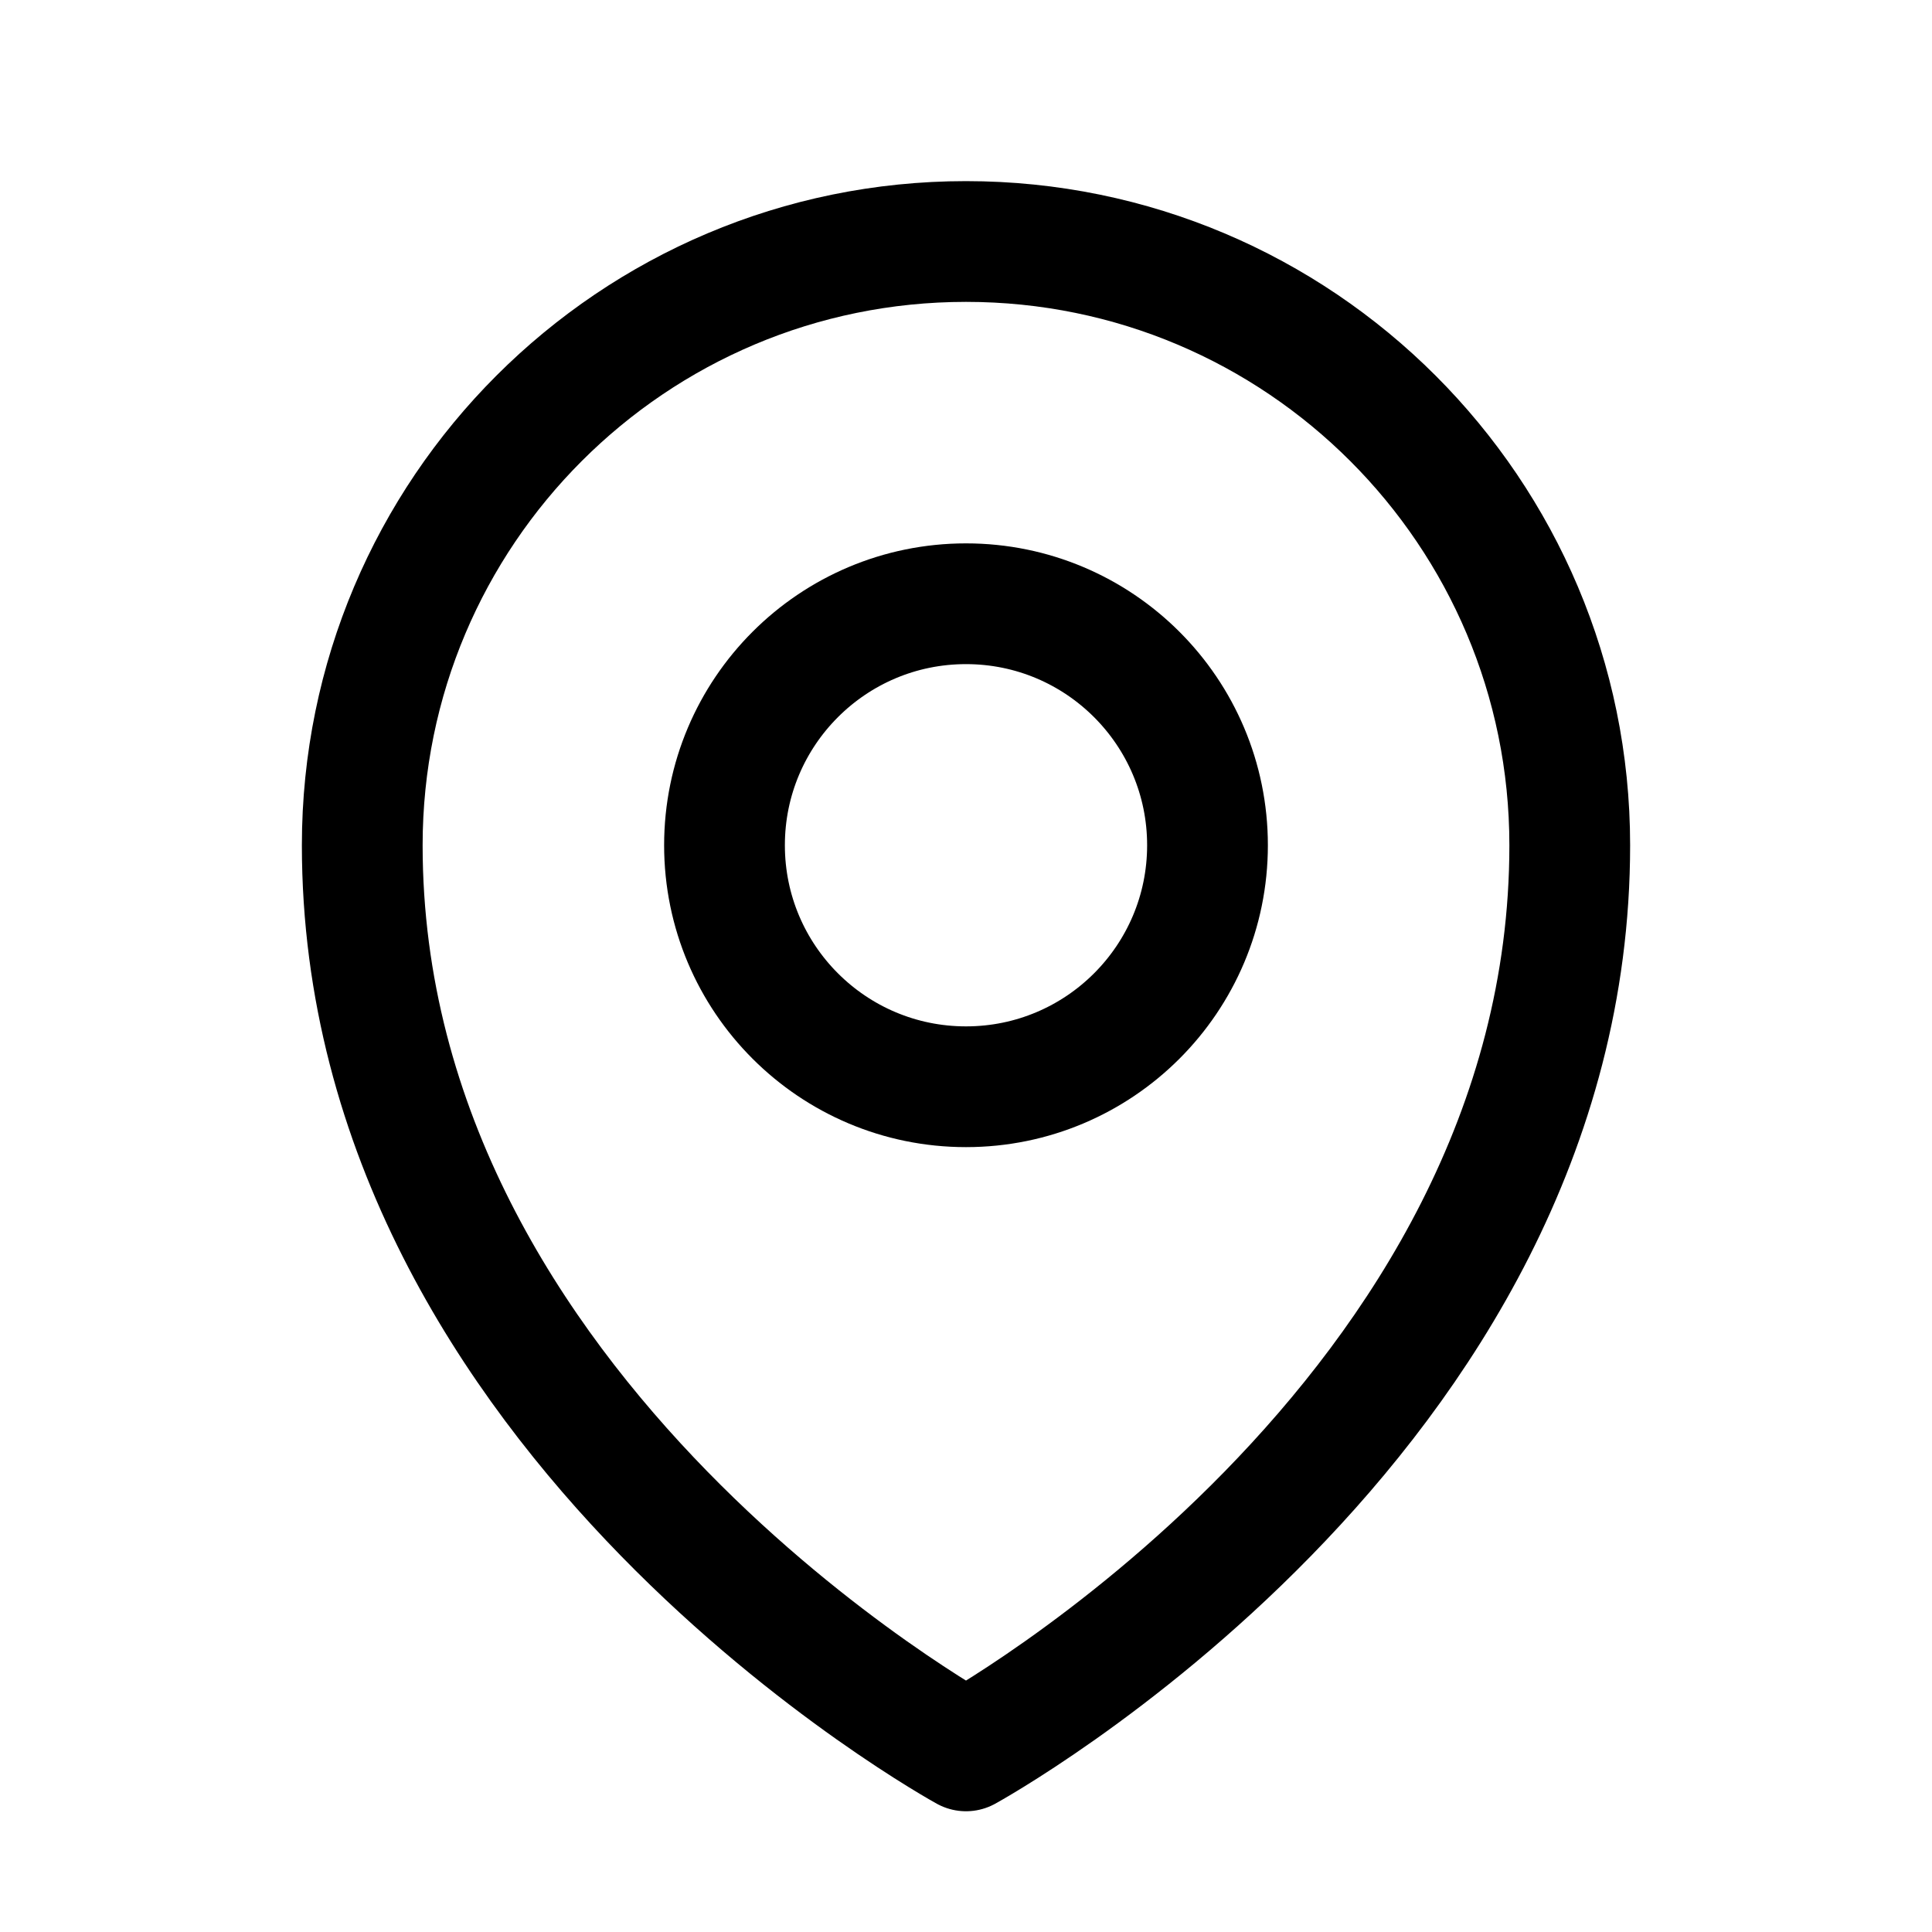
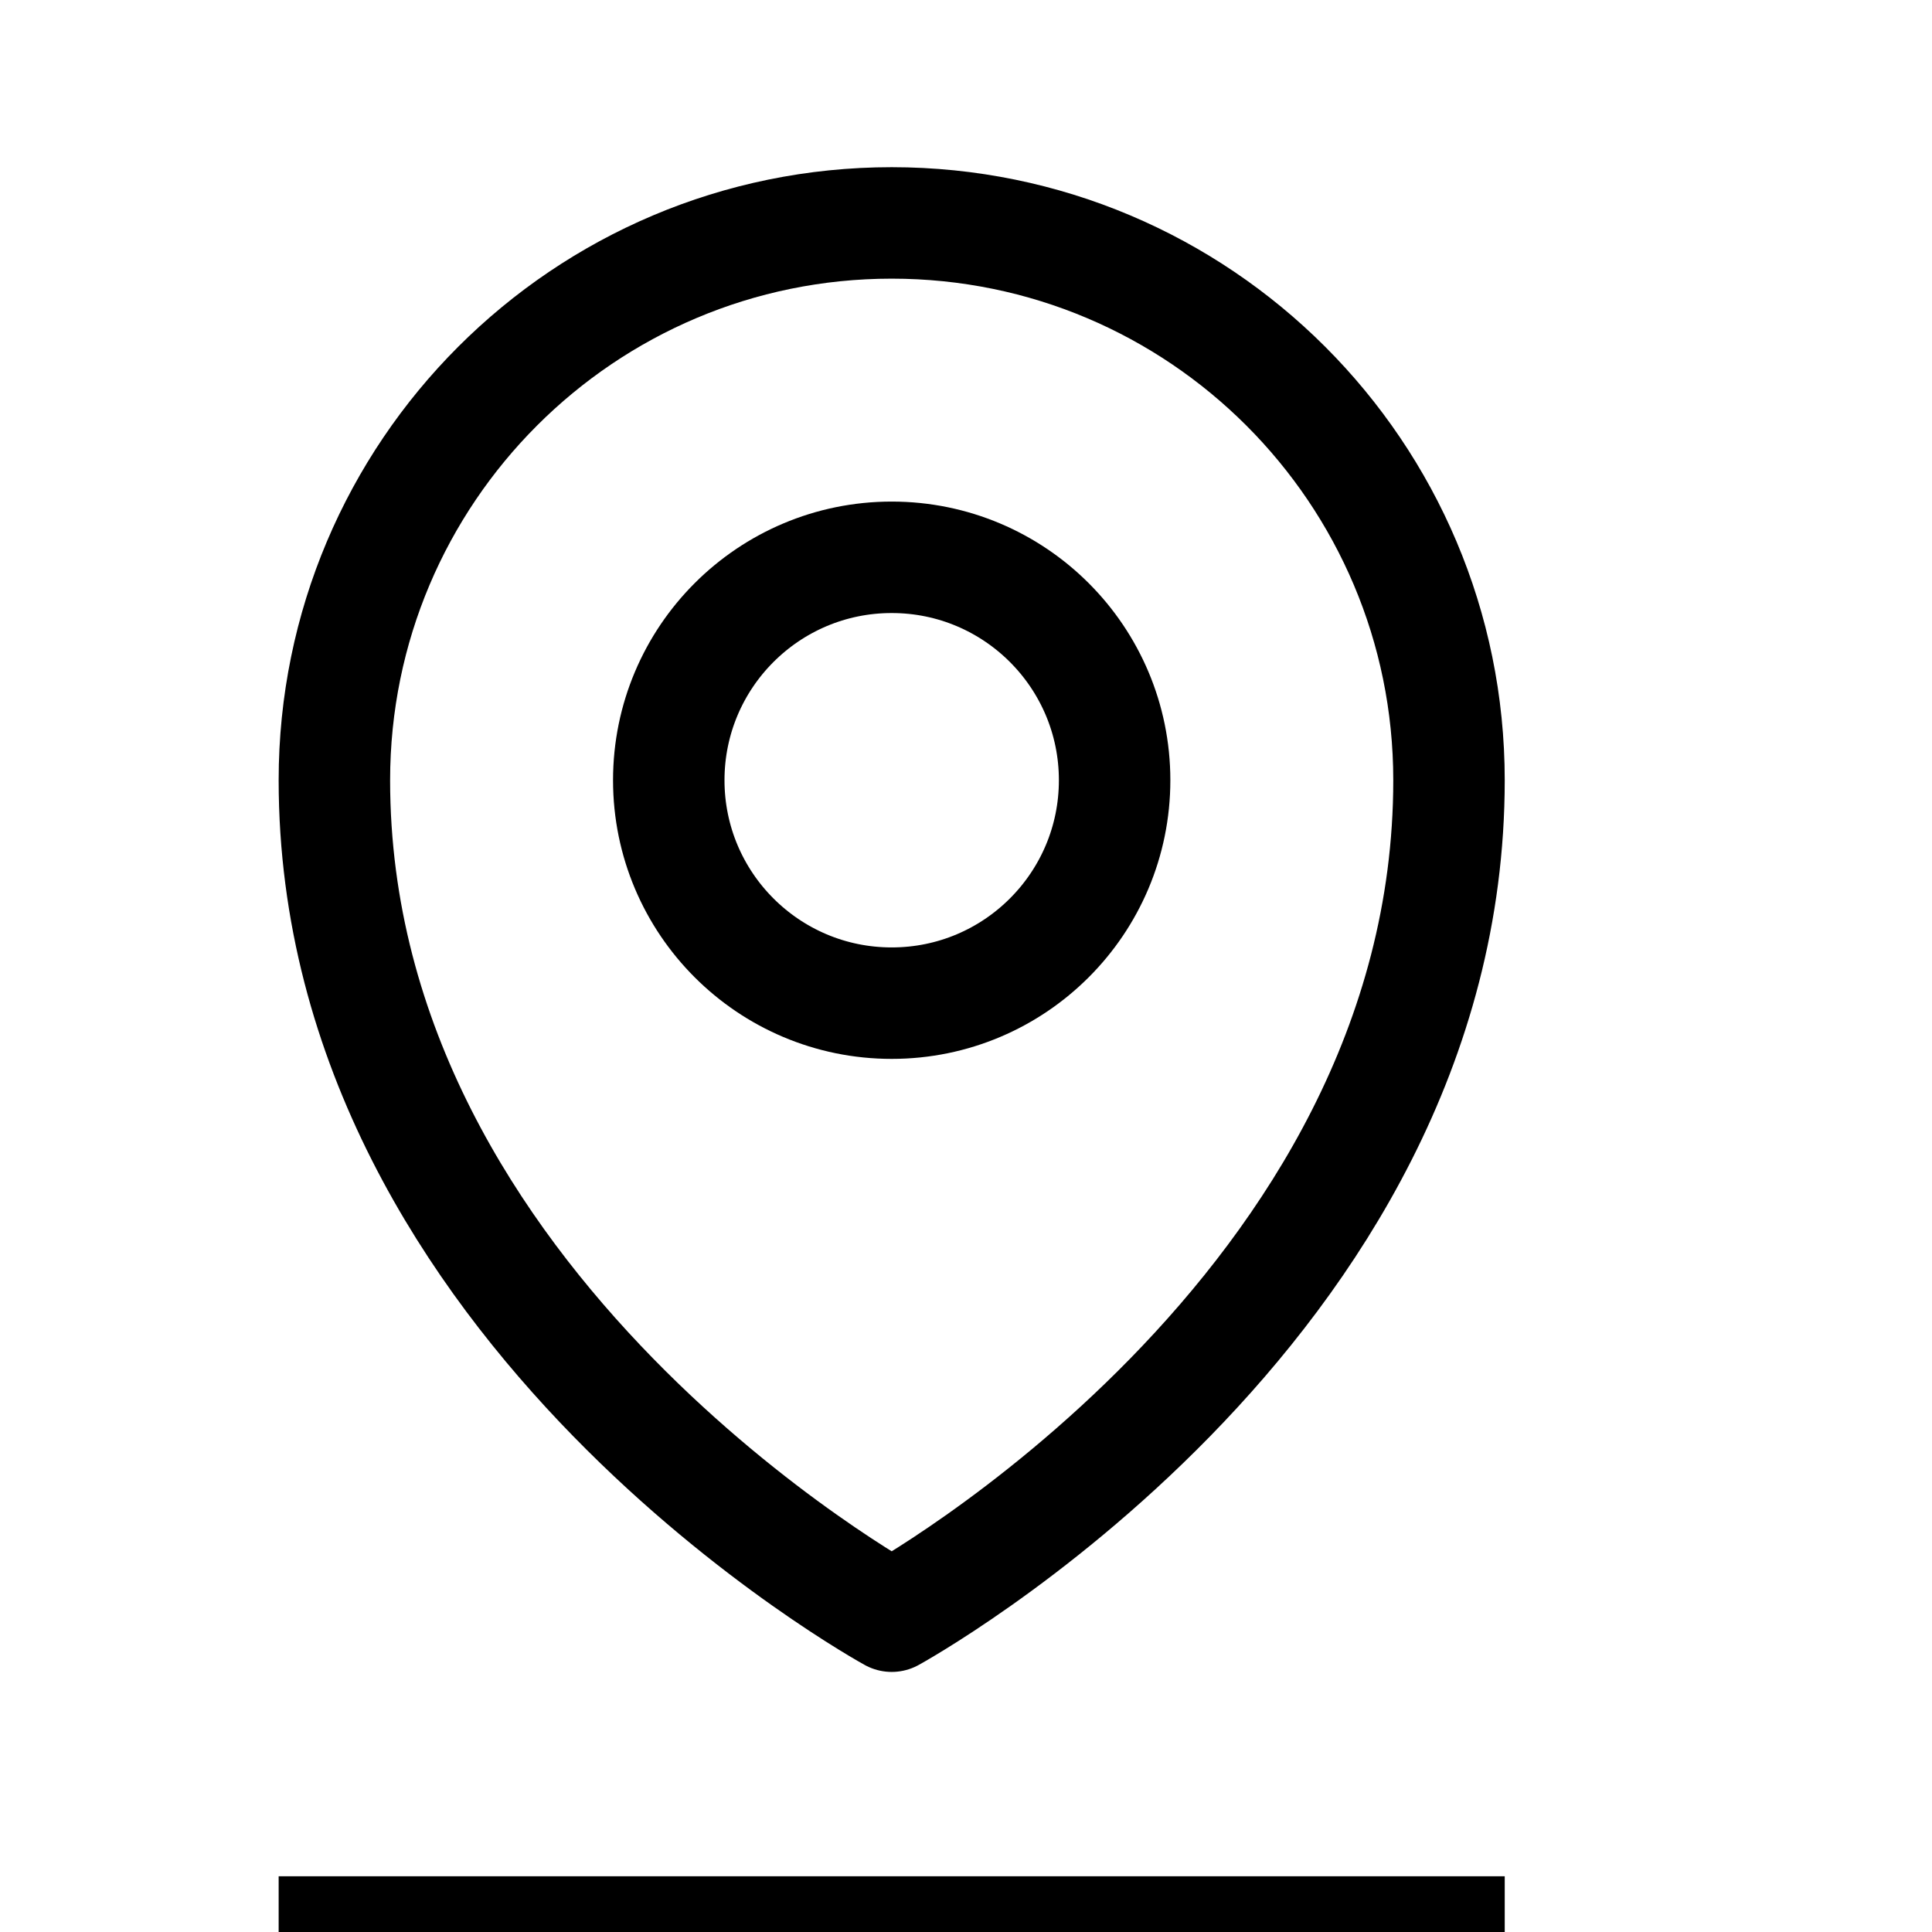
- <svg xmlns="http://www.w3.org/2000/svg" fill="none" viewBox="0 0 24 24" stroke-width="1.5" stroke="currentColor" class="size-6">
+ <svg xmlns="http://www.w3.org/2000/svg" fill="none" viewBox="0 0 26 26" stroke-width="1.5" stroke="currentColor" class="size-5">
  <path stroke-linecap="round" stroke-linejoin="round" d="M15 10.5a3 3 0 1 1-6 0 3 3 0 0 1 6 0Z" />
  <path stroke-linecap="round" stroke-linejoin="round" d="M19.5 10.5c0 7.142-7.5 11.25-7.5 11.25S4.5 17.642 4.5 10.5a7.5 7.5 0 1 1 15 0Z" />
+   <path stroke-linecap="square" d="M4.5 26h15" stroke-width="1.5" stroke="currentColor" class="text-secondary" />
</svg>
